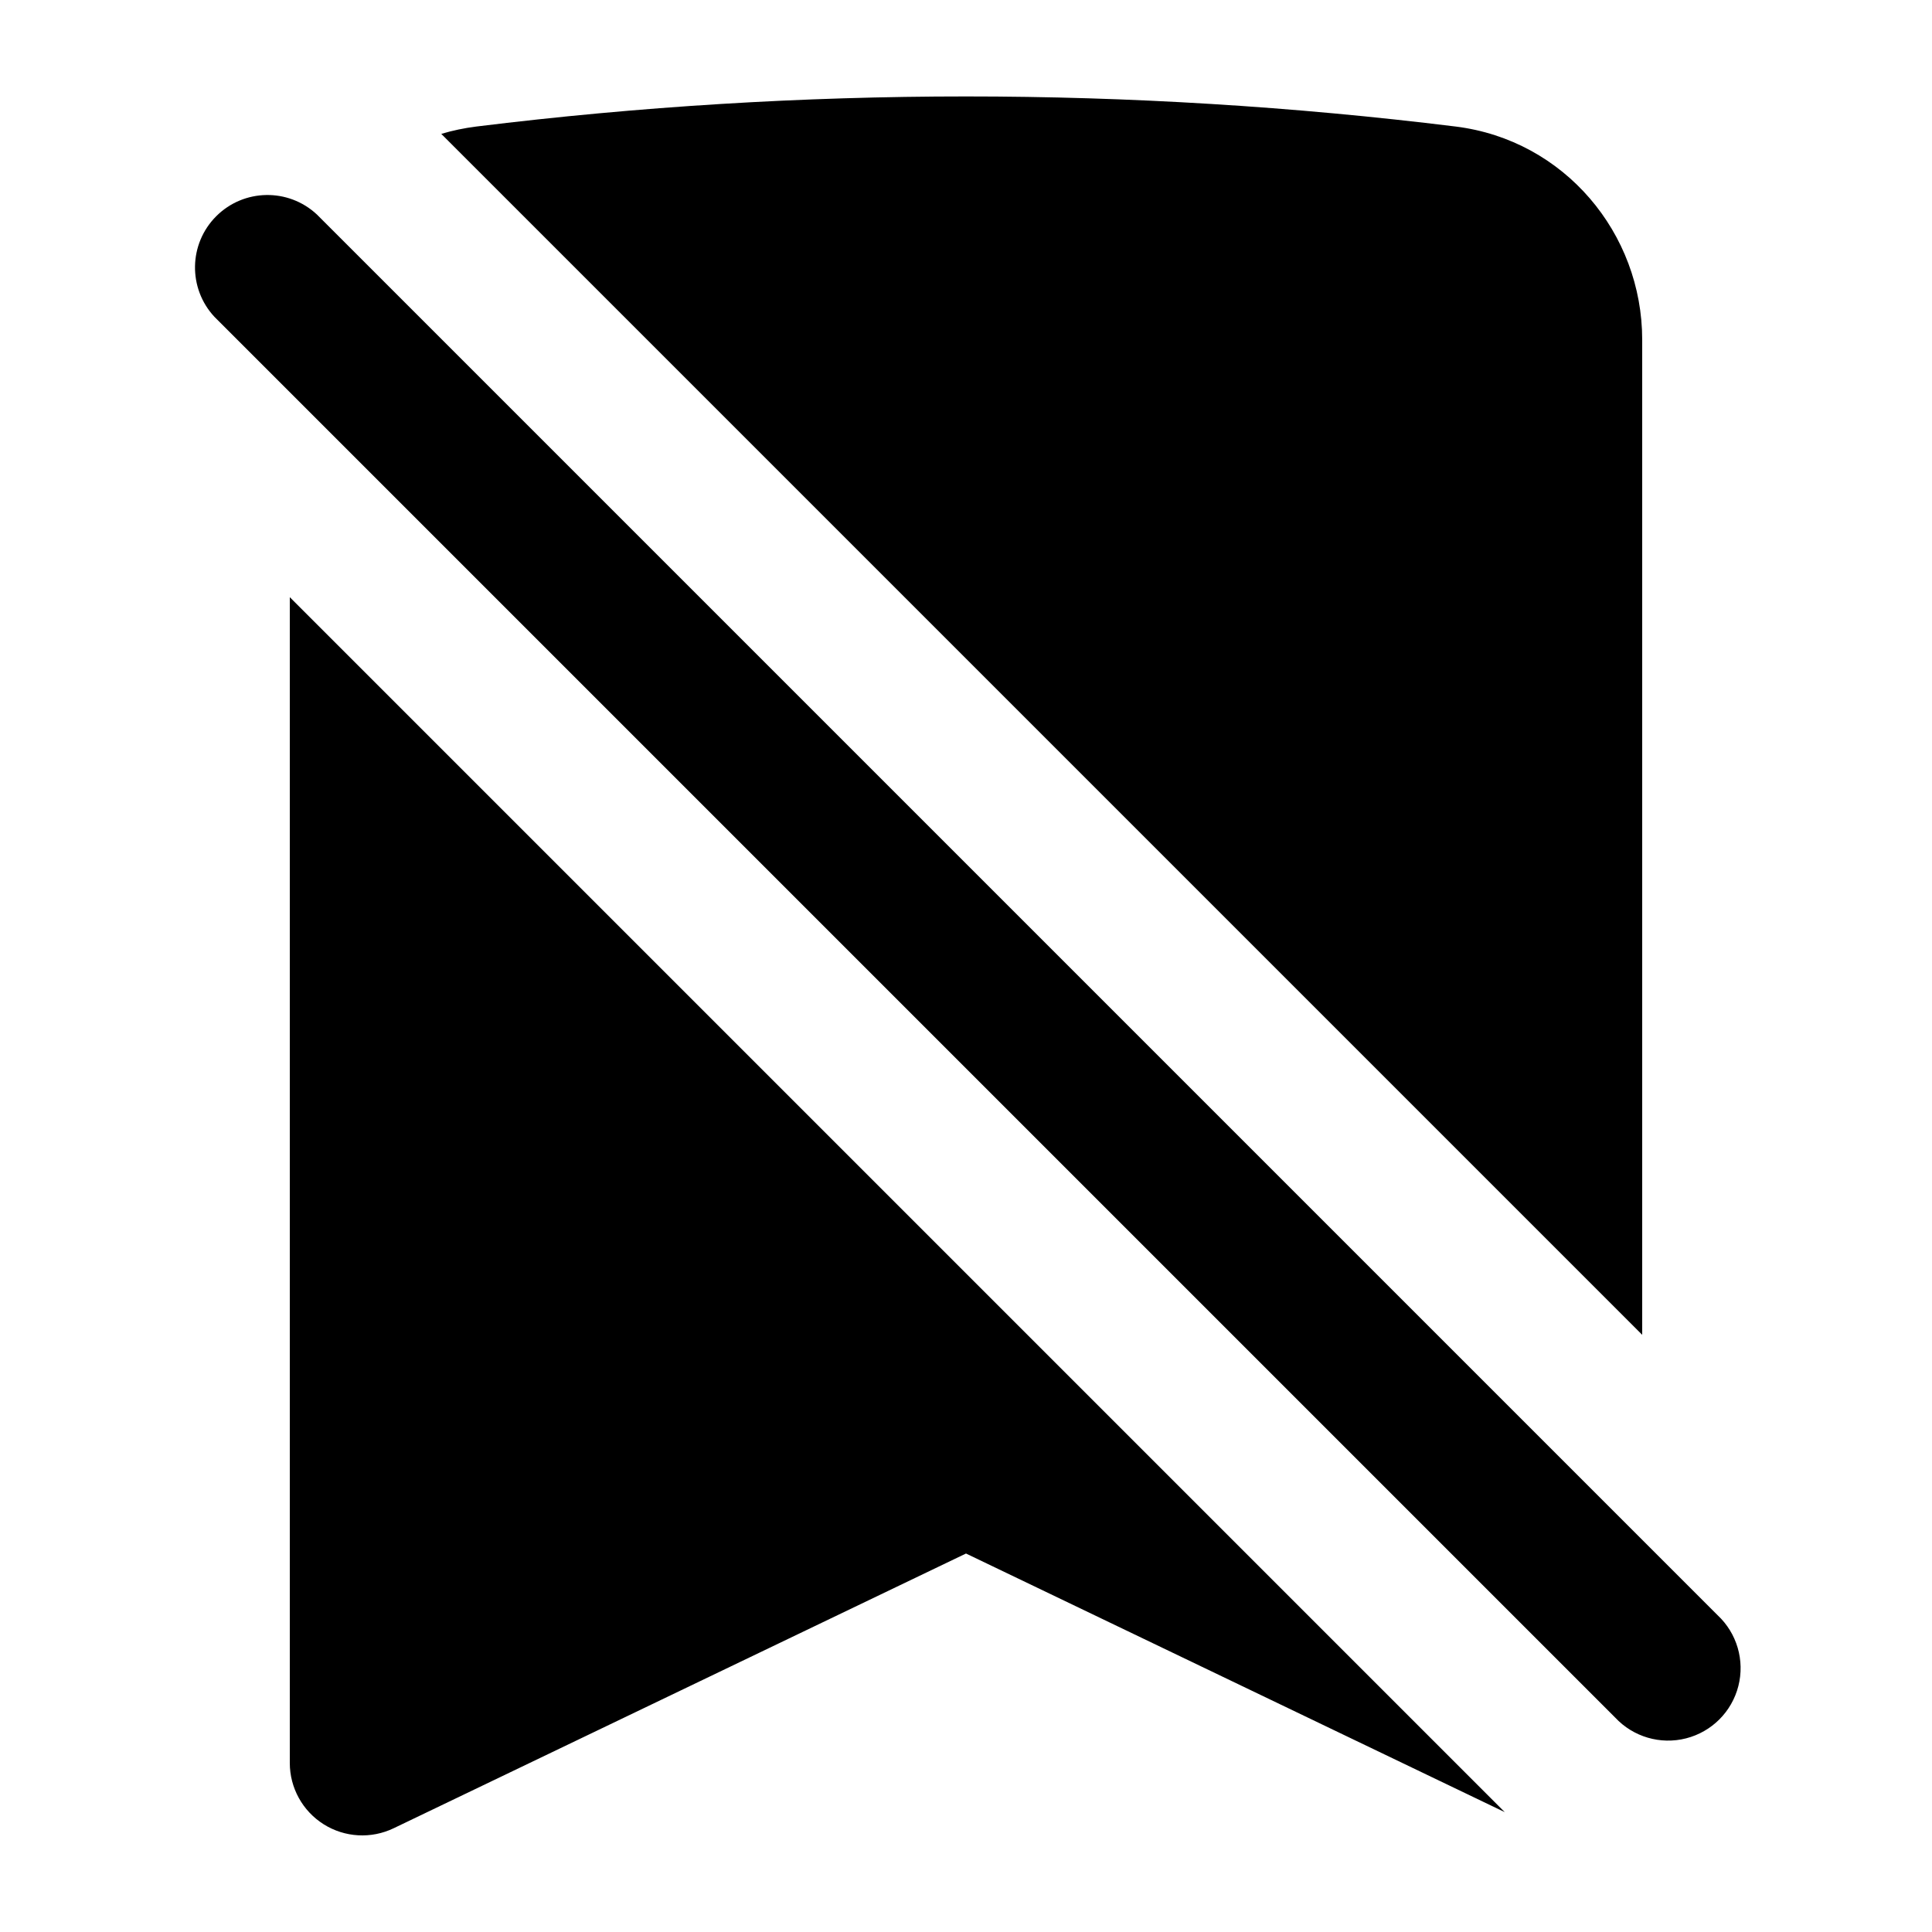
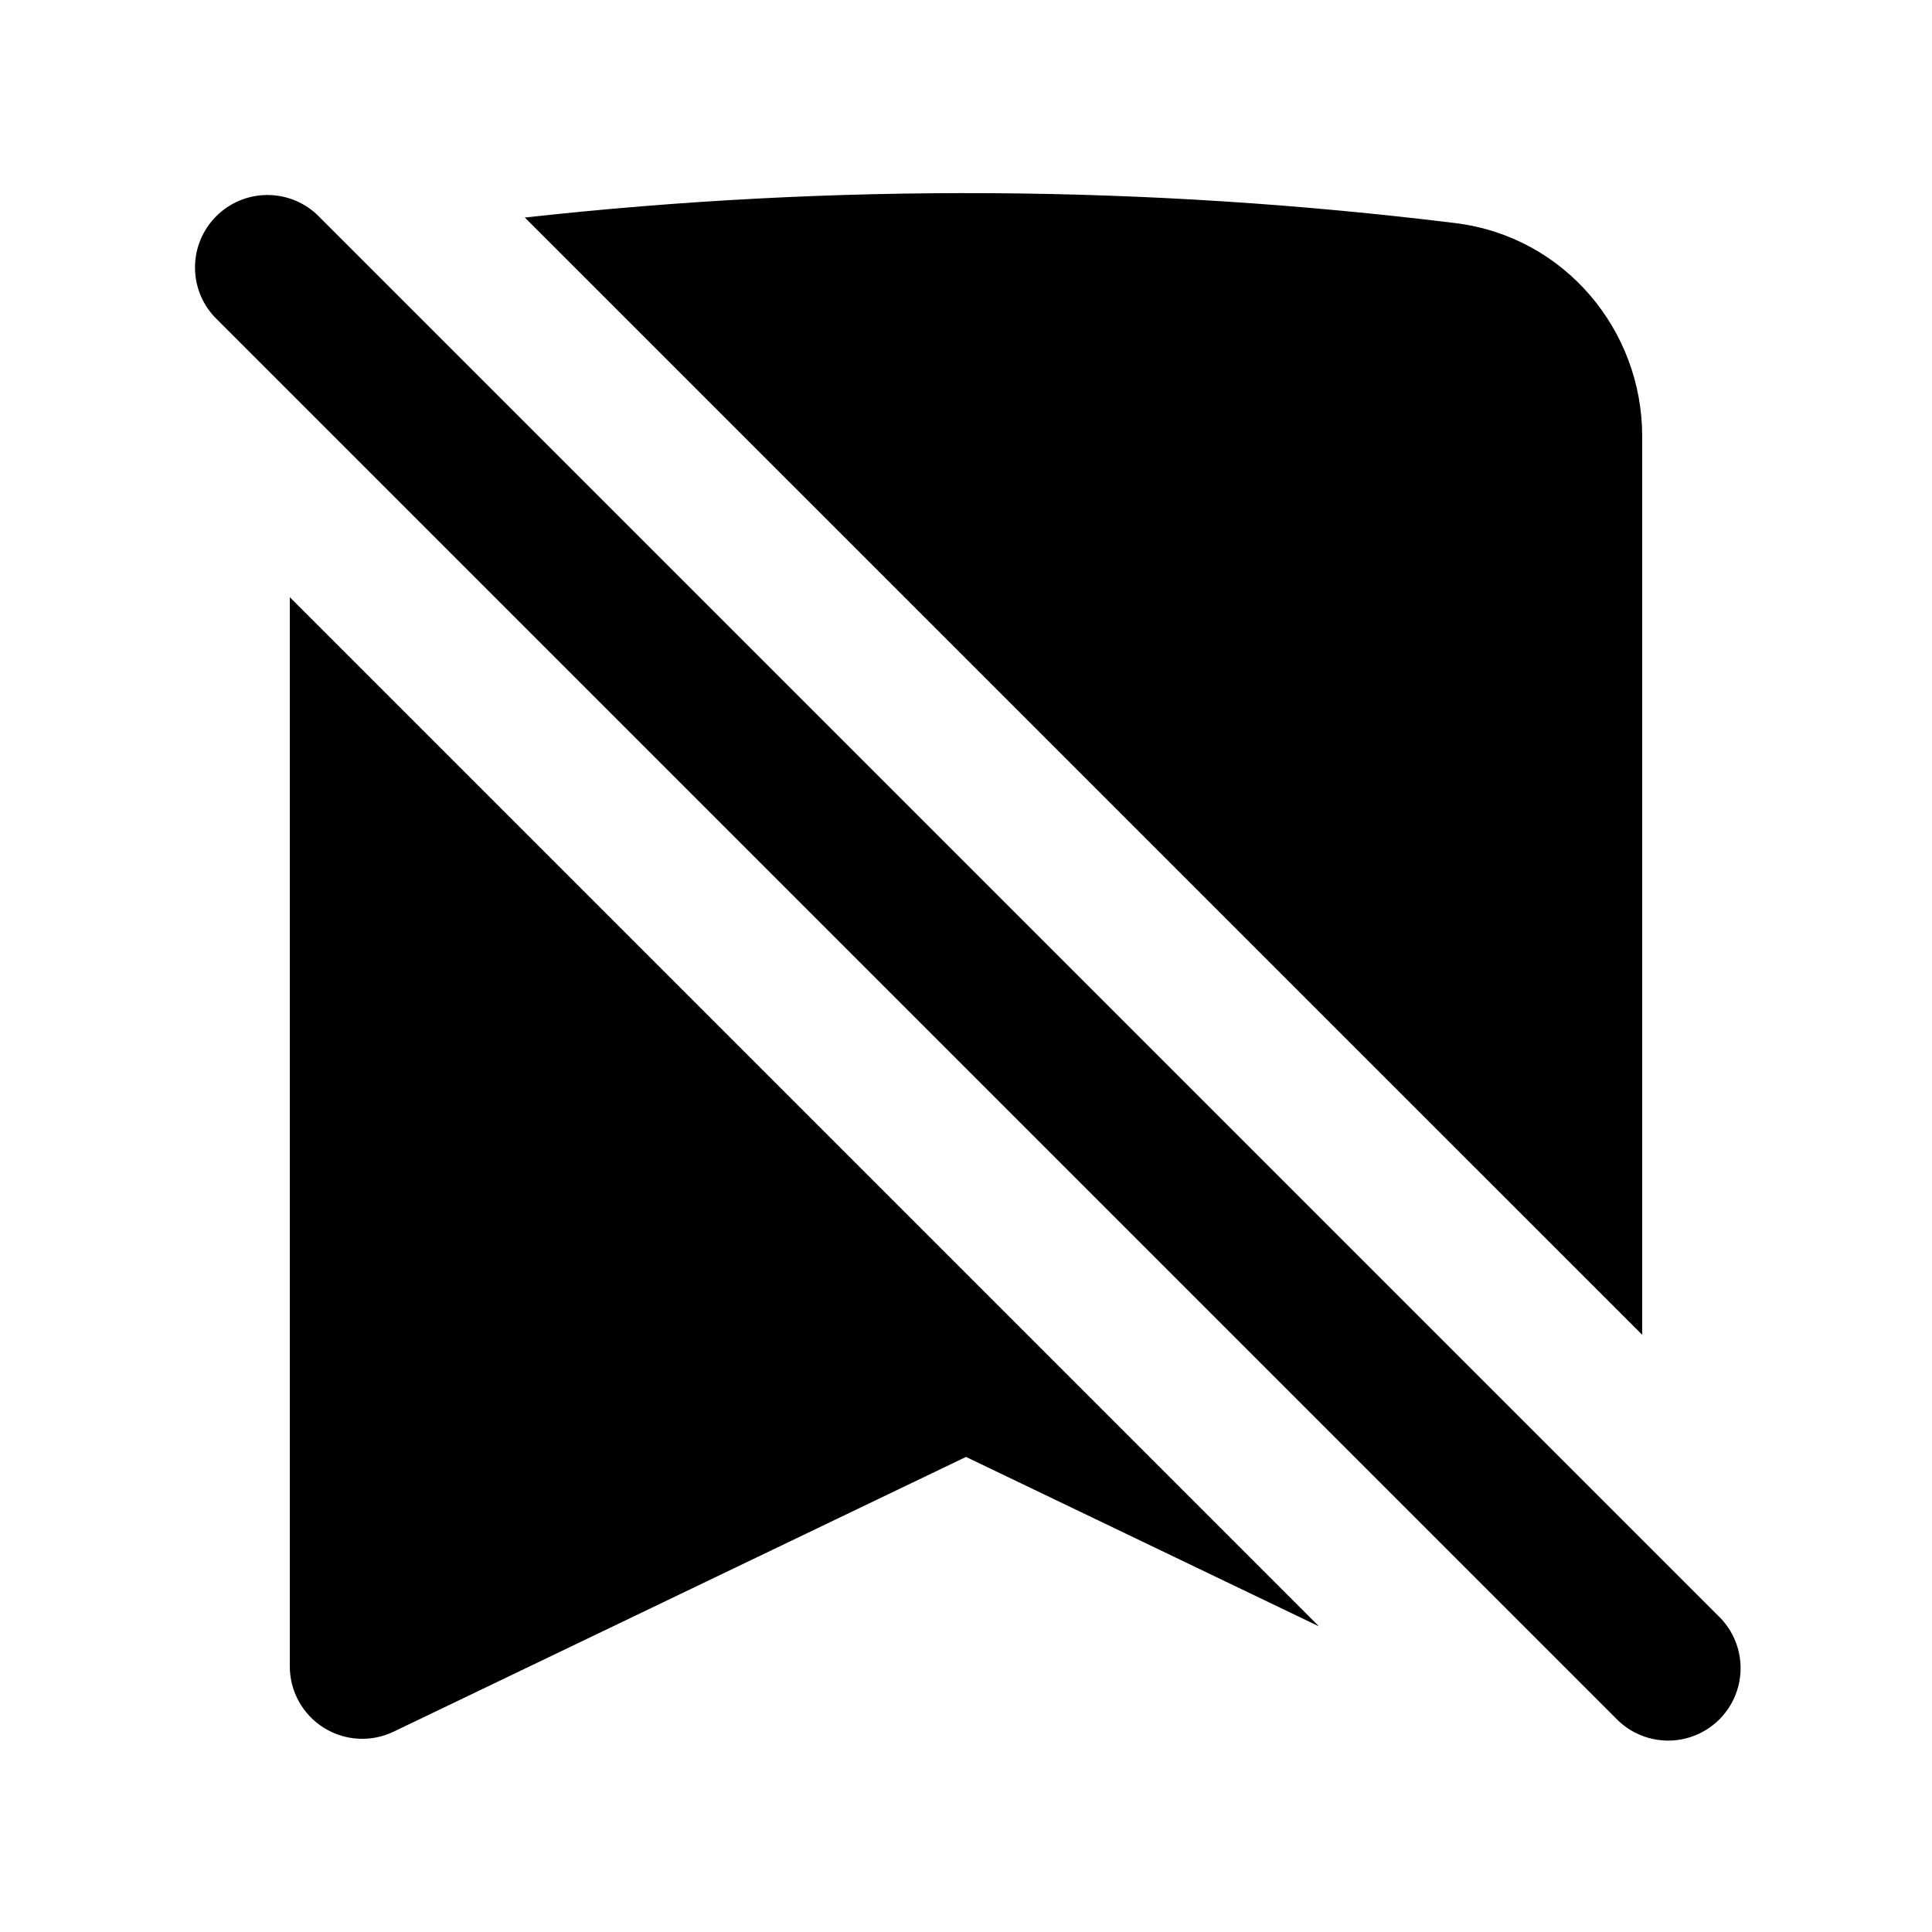
<svg xmlns="http://www.w3.org/2000/svg" viewBox="0 0 20 20" fill="currentColor" aria-hidden="true">
-   <path d="M3 18.25V6.182l12.577 12.577L10 16.082l-5.925 2.844A.75.75 0 013 18.25zM17 3.517v10.301L4.568 1.386c.116-.035.237-.06.362-.076a41.401 41.401 0 0110.14 0C16.194 1.45 17 2.414 17 3.517zM3.28 2.22a.75.75 0 00-1.06 1.06l14.5 14.5a.75.75 0 101.06-1.06L3.28 2.22z" />
+   <path d="M17 4.517v9.301L5.433 2.252a41.44 41.44 0 019.637.058C16.194 2.45 17 3.414 17 4.517zM3 17.25V6.182l10.654 10.654L10 15.082l-5.925 2.844A.75.75 0 013 17.25zM3.28 2.22a.75.75 0 00-1.06 1.06l14.5 14.5a.75.75 0 101.06-1.06L3.28 2.22z" />
</svg>
